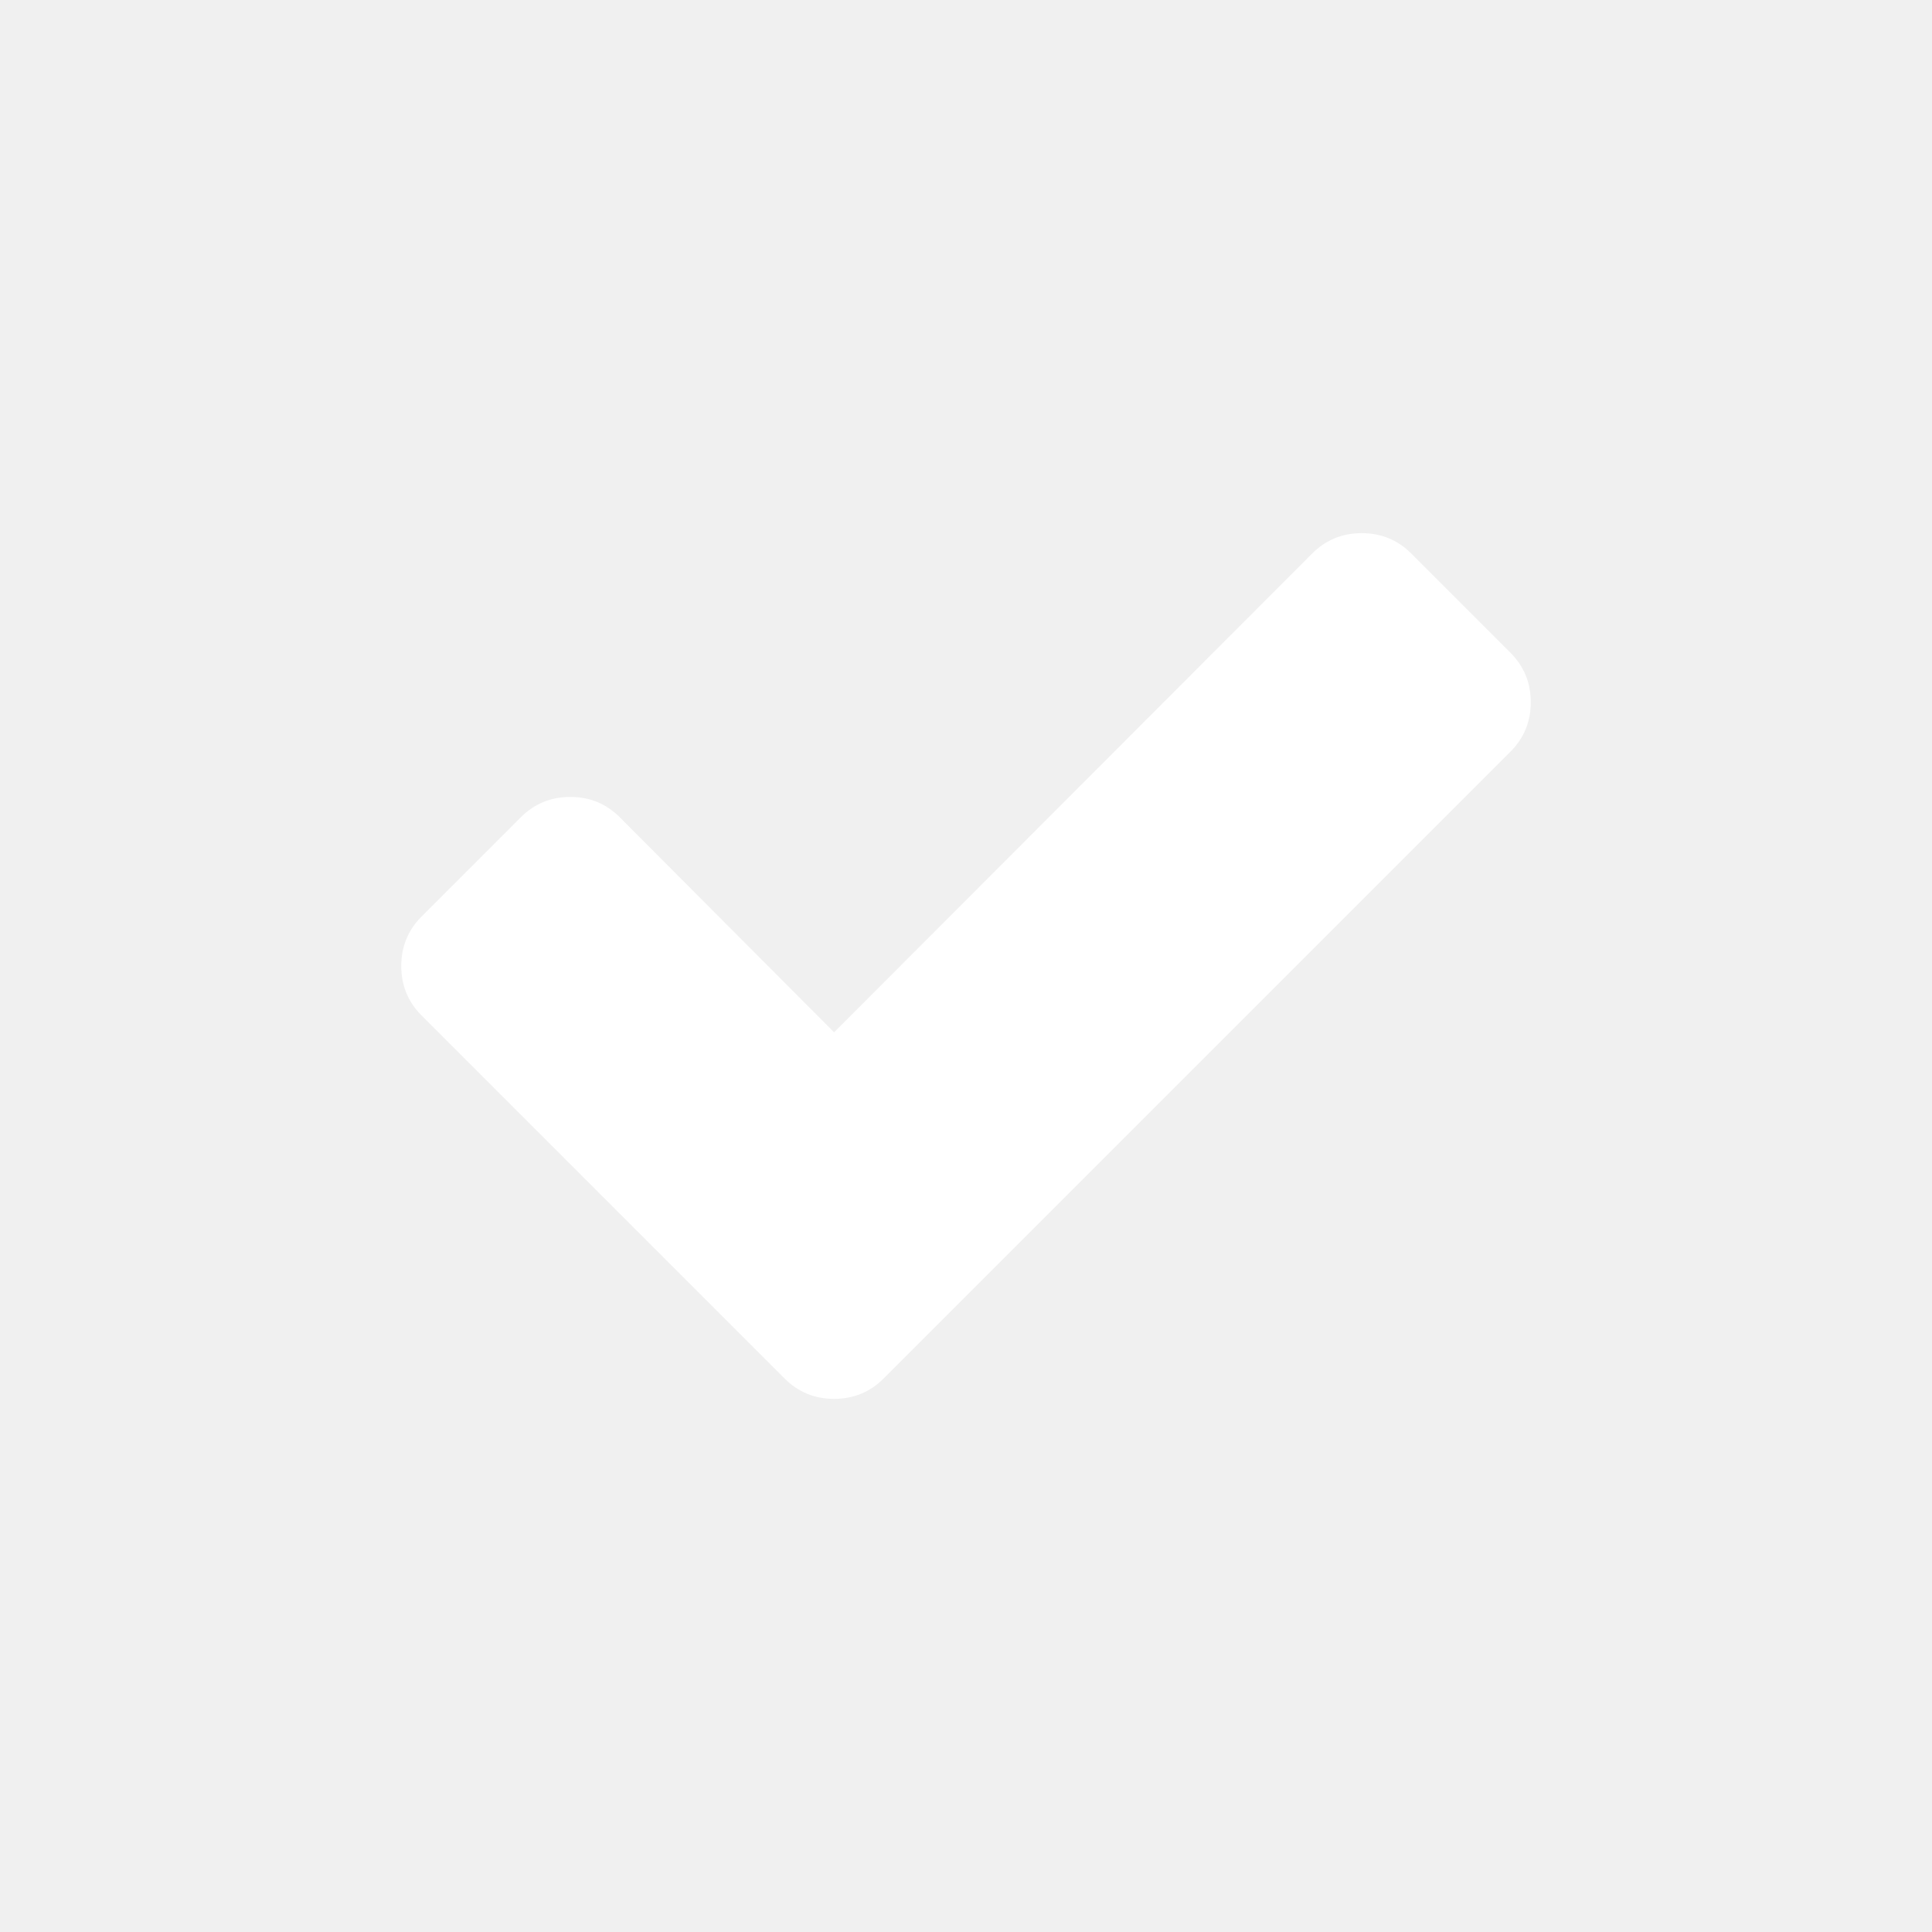
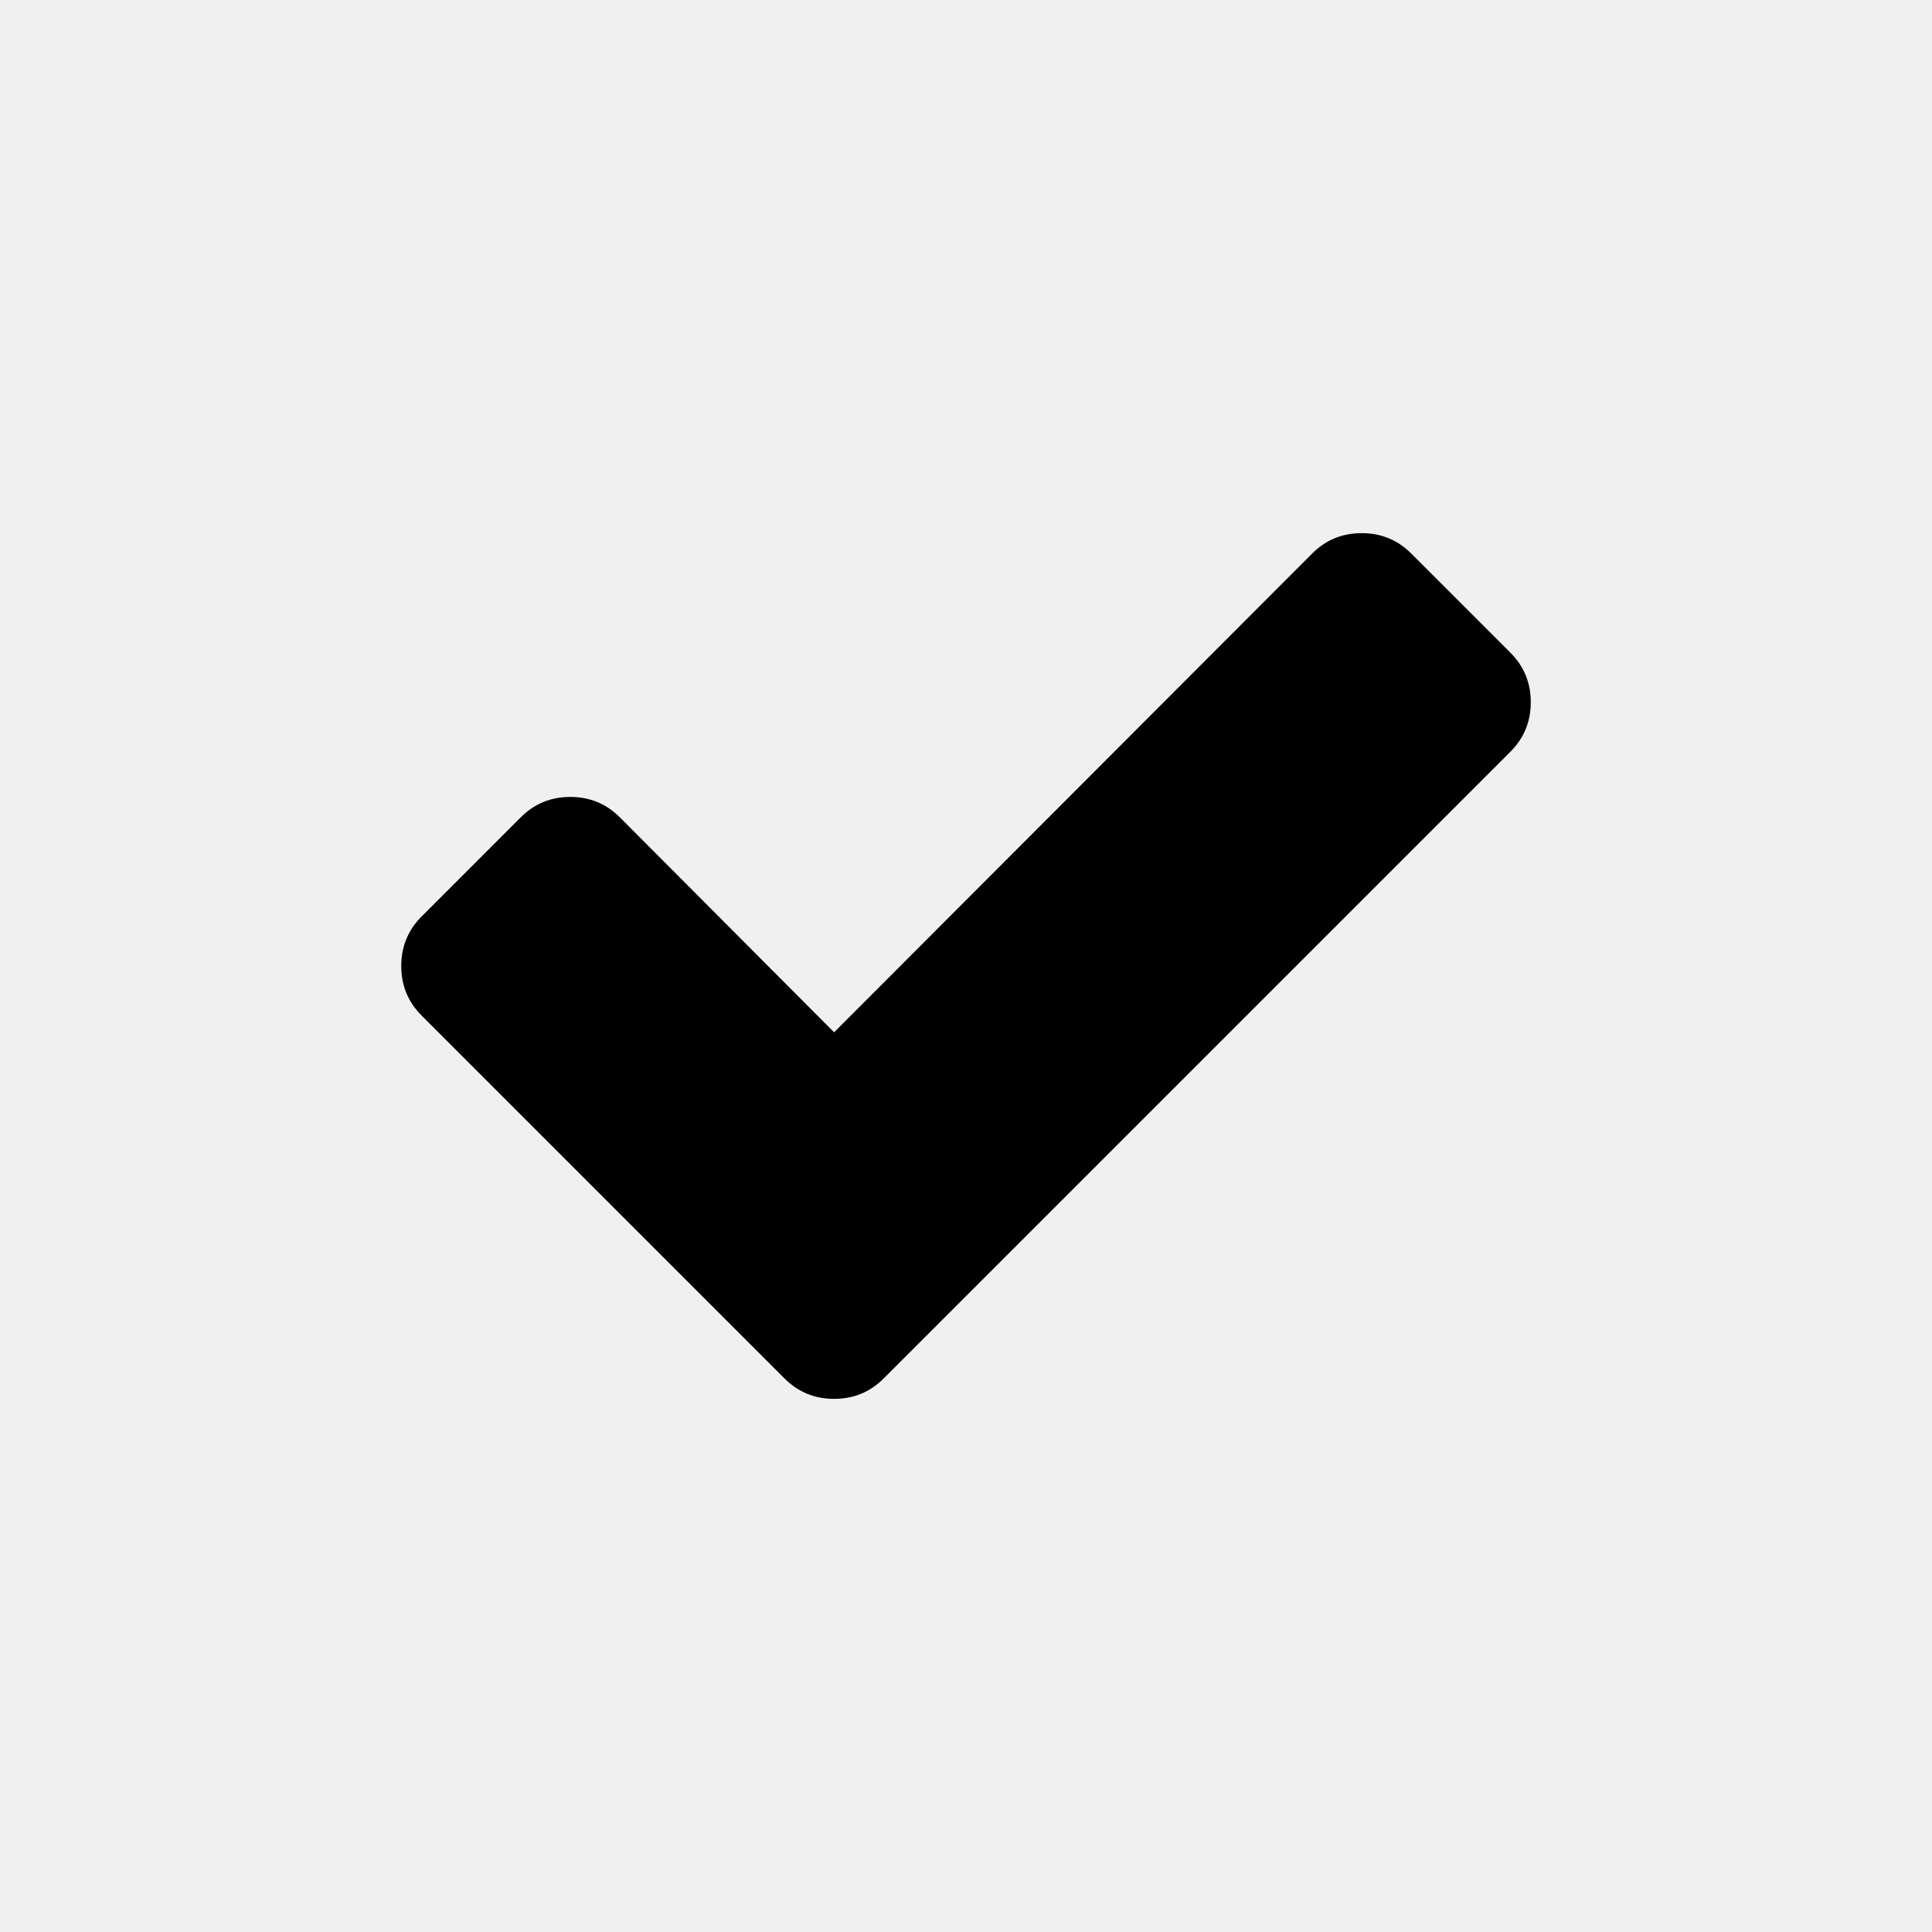
<svg xmlns="http://www.w3.org/2000/svg" width="20" height="20" viewBox="0 0 216 146">
-   <path fill="#fff" d="M168.86 37.966l-11.08-11.08c-1.52-1.52-3.367-2.28-5.54-2.28-2.172 0-4.02.76-5.54 2.28L93.254 80.414 69.3 56.38c-1.52-1.522-3.367-2.282-5.54-2.282-2.172 0-4.02.76-5.54 2.28L47.14 67.46c-1.52 1.522-2.28 3.37-2.28 5.542 0 2.172.76 4.02 2.28 5.54l29.493 29.493 11.08 11.08c1.52 1.52 3.368 2.28 5.54 2.28 2.173 0 4.02-.76 5.54-2.28l11.082-11.08L168.86 49.05c1.52-1.52 2.283-3.37 2.283-5.54 0-2.174-.76-4.02-2.28-5.54z" />
+   <path fill="$gray-dark" d="M168.86 37.966l-11.08-11.08c-1.52-1.52-3.367-2.28-5.54-2.28-2.172 0-4.02.76-5.54 2.28L93.254 80.414 69.3 56.38c-1.52-1.522-3.367-2.282-5.54-2.282-2.172 0-4.02.76-5.54 2.28L47.14 67.46c-1.52 1.522-2.28 3.37-2.28 5.542 0 2.172.76 4.02 2.28 5.54l29.493 29.493 11.08 11.08c1.52 1.52 3.368 2.28 5.54 2.28 2.173 0 4.02-.76 5.54-2.28l11.082-11.08L168.86 49.05c1.52-1.52 2.283-3.37 2.283-5.54 0-2.174-.76-4.02-2.28-5.54z" />
</svg>
